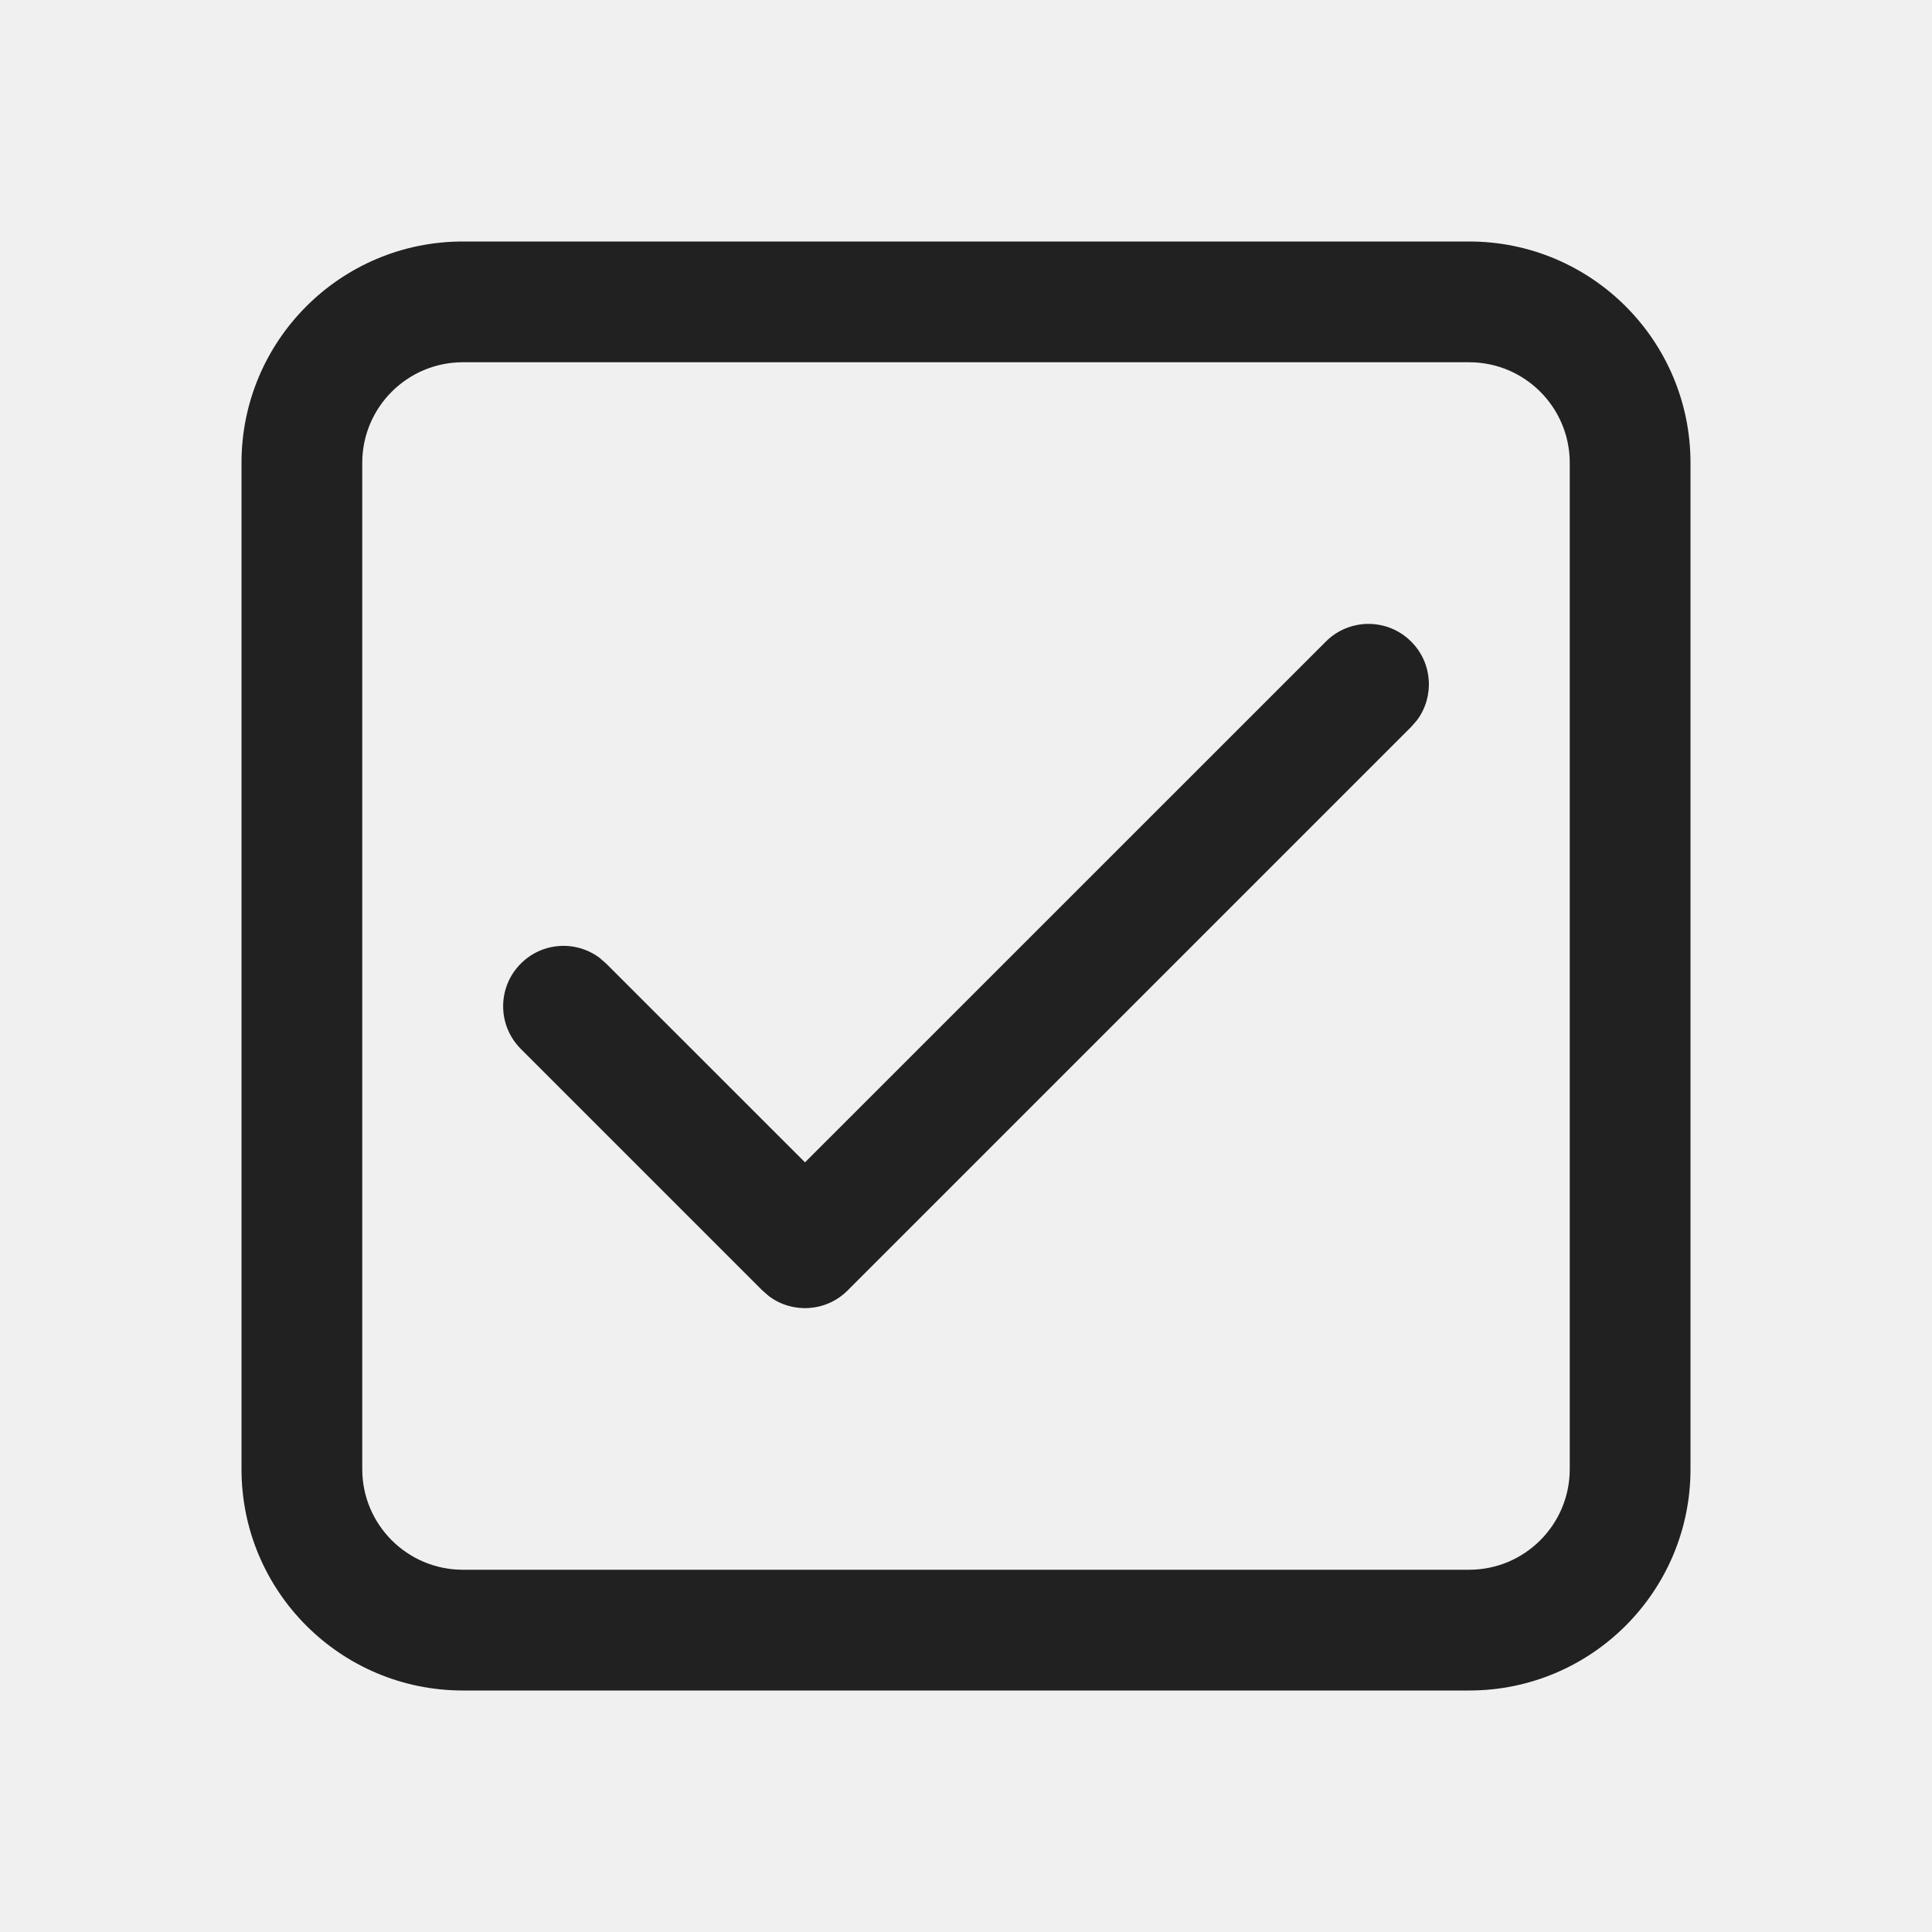
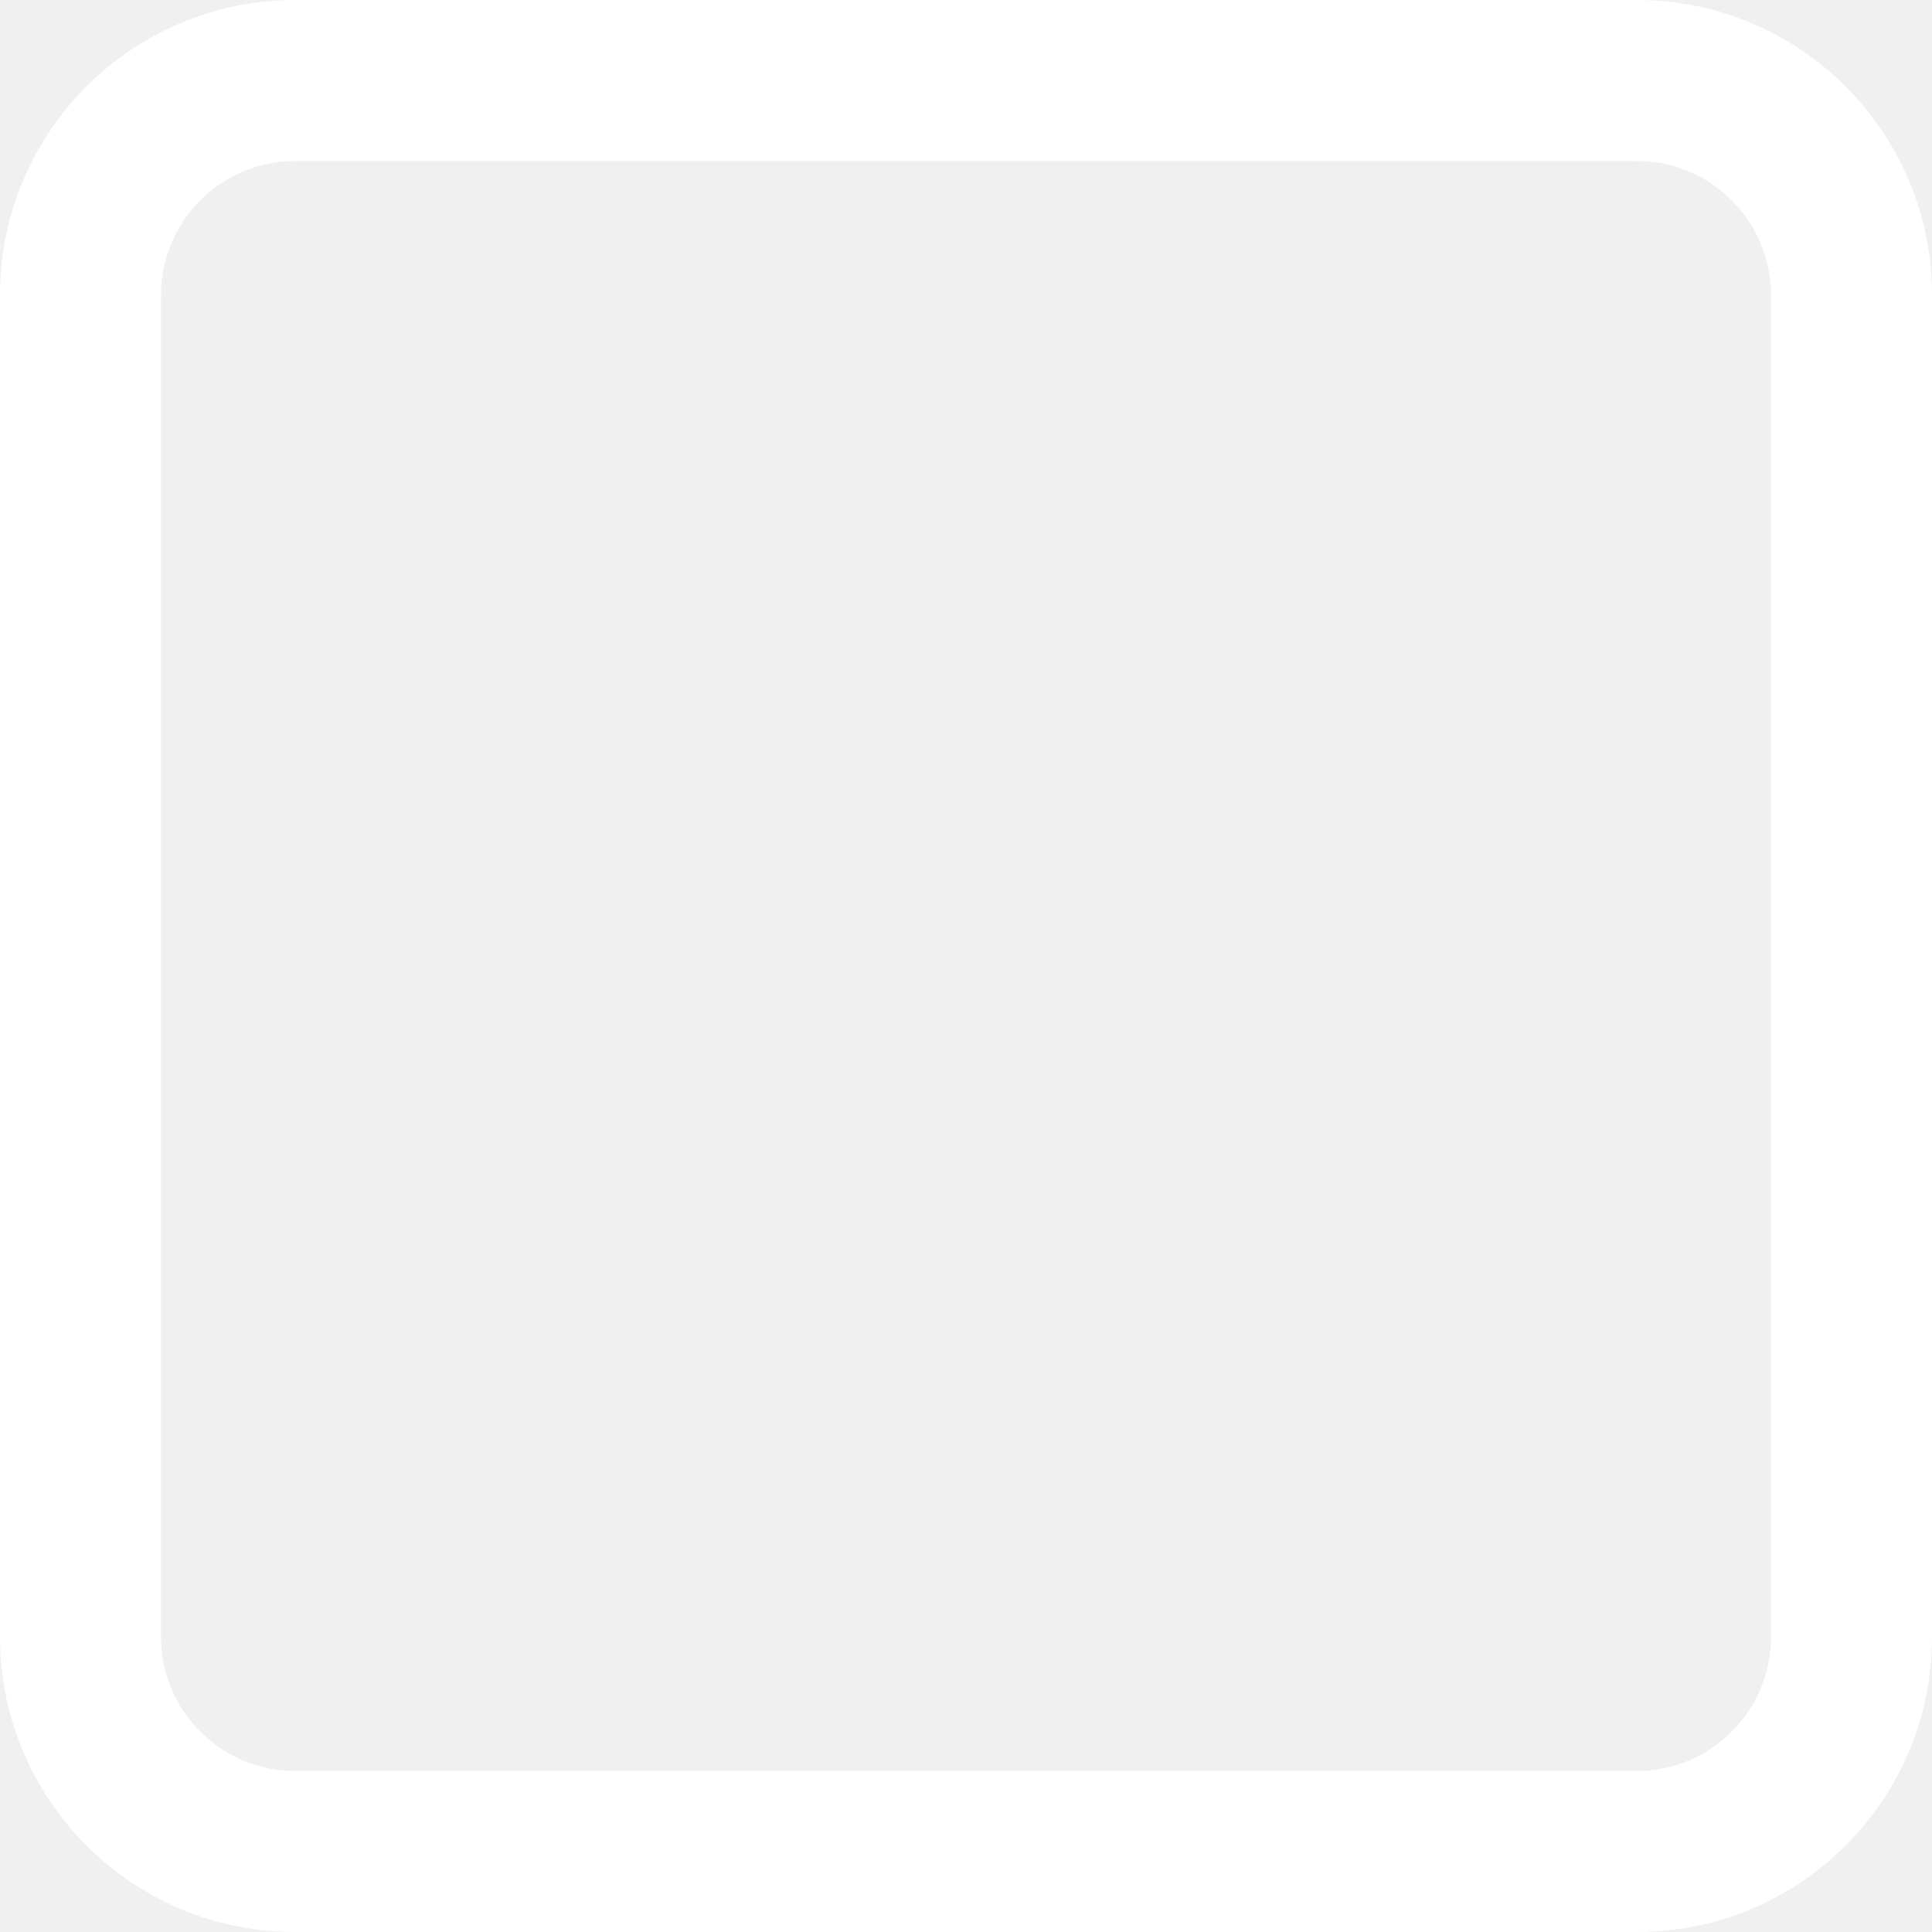
- <svg xmlns="http://www.w3.org/2000/svg" width="24px" height="24px" viewBox="0 0 24 24" version="1.1">
-   <g id="🔍-Product-Icons" stroke="none" stroke-width="1" fill="none" fill-rule="evenodd">
-     <g id="ic_fluent_checkbox_checked_24_regular" fill="#212121" fill-rule="nonzero">
-       <path d="M18.25,3 C19.769,3 21,4.231 21,5.75 L21,18.25 C21,19.769 19.769,21 18.25,21 L5.75,21 C4.231,21 3,19.769 3,18.25 L3,5.75 C3,4.231 4.231,3 5.75,3 L18.25,3 Z M18.25,4.5 L5.75,4.5 C5.06,4.5 4.5,5.06 4.5,5.75 L4.5,18.25 C4.5,18.94 5.06,19.5 5.75,19.5 L18.25,19.5 C18.94,19.5 19.5,18.94 19.5,18.25 L19.5,5.75 C19.5,5.06 18.94,4.5 18.25,4.5 Z M10,14.439 L16.47,7.97 C16.763,7.677 17.237,7.677 17.53,7.97 C17.797,8.236 17.821,8.653 17.603,8.946 L17.53,9.03 L10.53,16.03 C10.264,16.297 9.847,16.321 9.554,16.103 L9.47,16.03 L6.47,13.03 C6.177,12.737 6.177,12.263 6.47,11.97 C6.736,11.703 7.153,11.679 7.446,11.897 L7.53,11.97 L10,14.439 L16.47,7.97 L10,14.439 Z" id="🎨Color" />
-     </g>
-   </g>
+ <svg xmlns="http://www.w3.org/2000/svg" width="18" height="18" viewBox="0 0 18 18" fill="none">
+   <path d="M15.25 0C16.769 0 18 1.231 18 2.75V15.25C18 16.769 16.769 18 15.25 18H2.75C1.231 18 0 16.769 0 15.25V2.75C0 1.231 1.231 0 2.75 0H15.25ZM15.25 1.5H2.75C2.06 1.5 1.5 2.06 1.5 2.75V15.25C1.5 15.94 2.06 16.5 2.75 16.5H15.25C15.94 16.5 16.5 15.94 16.5 15.25V2.75C16.5 2.06 15.94 1.5 15.25 1.5Z" fill="white" />
</svg>
